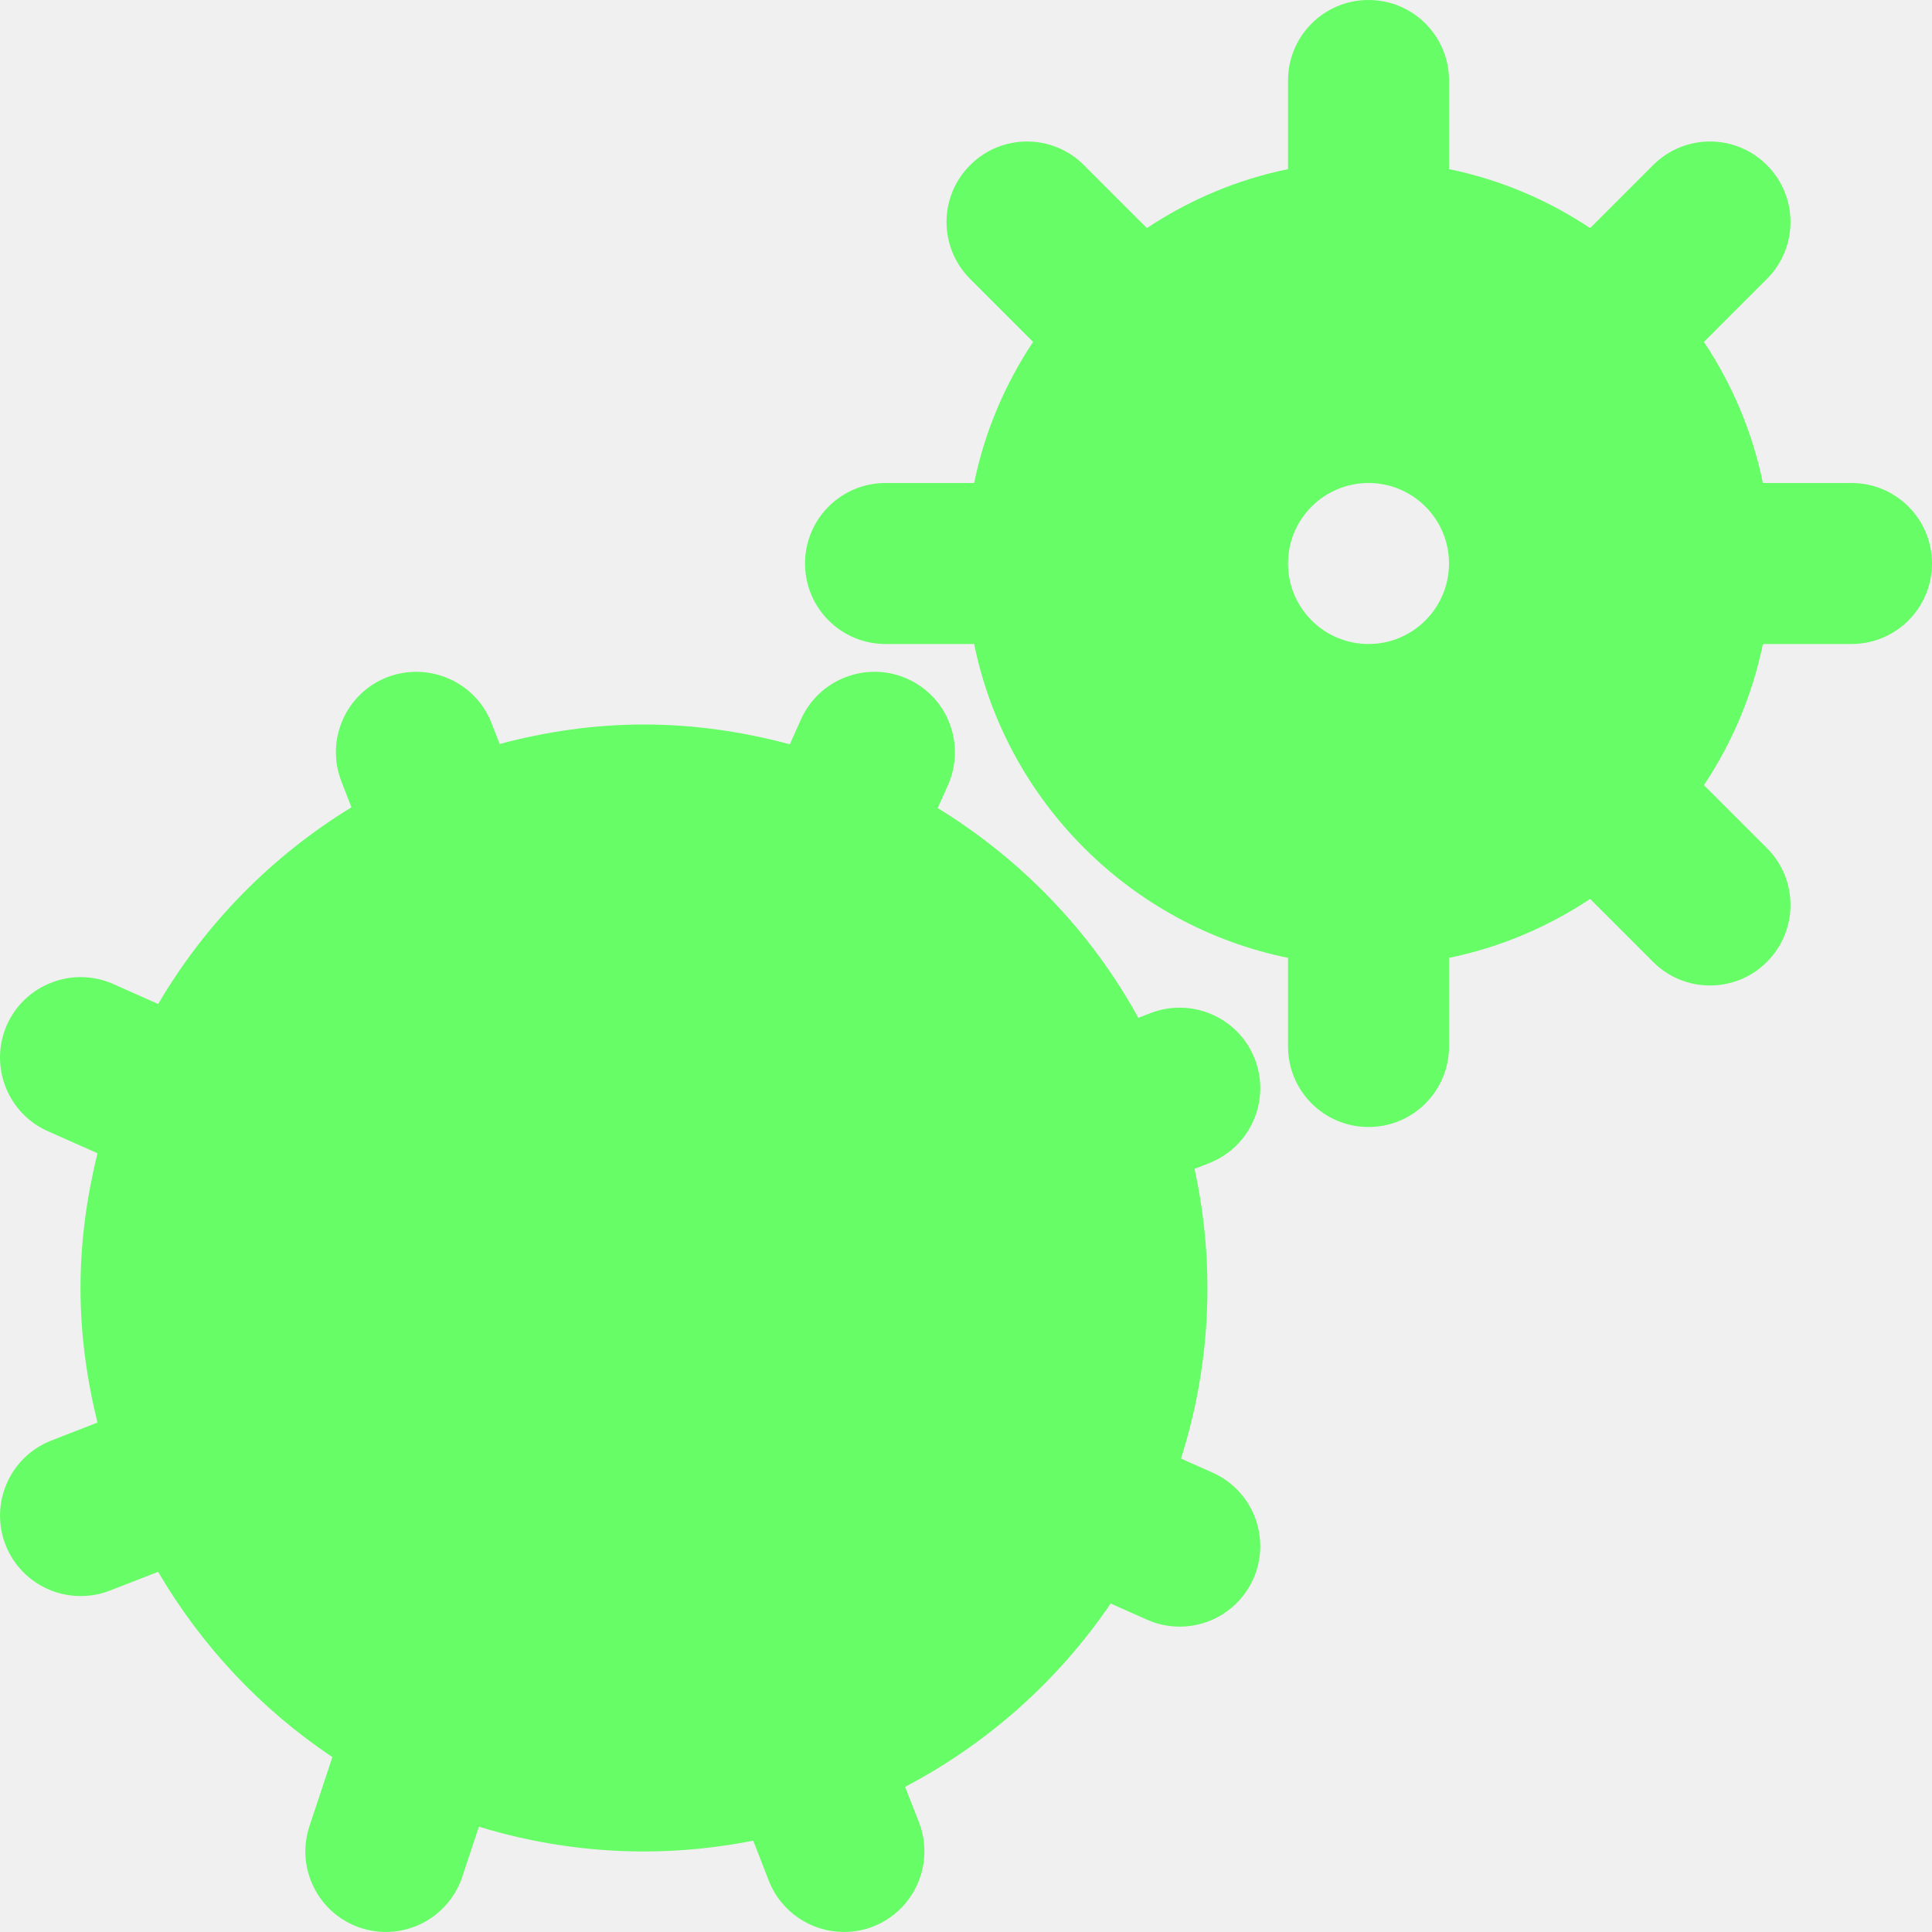
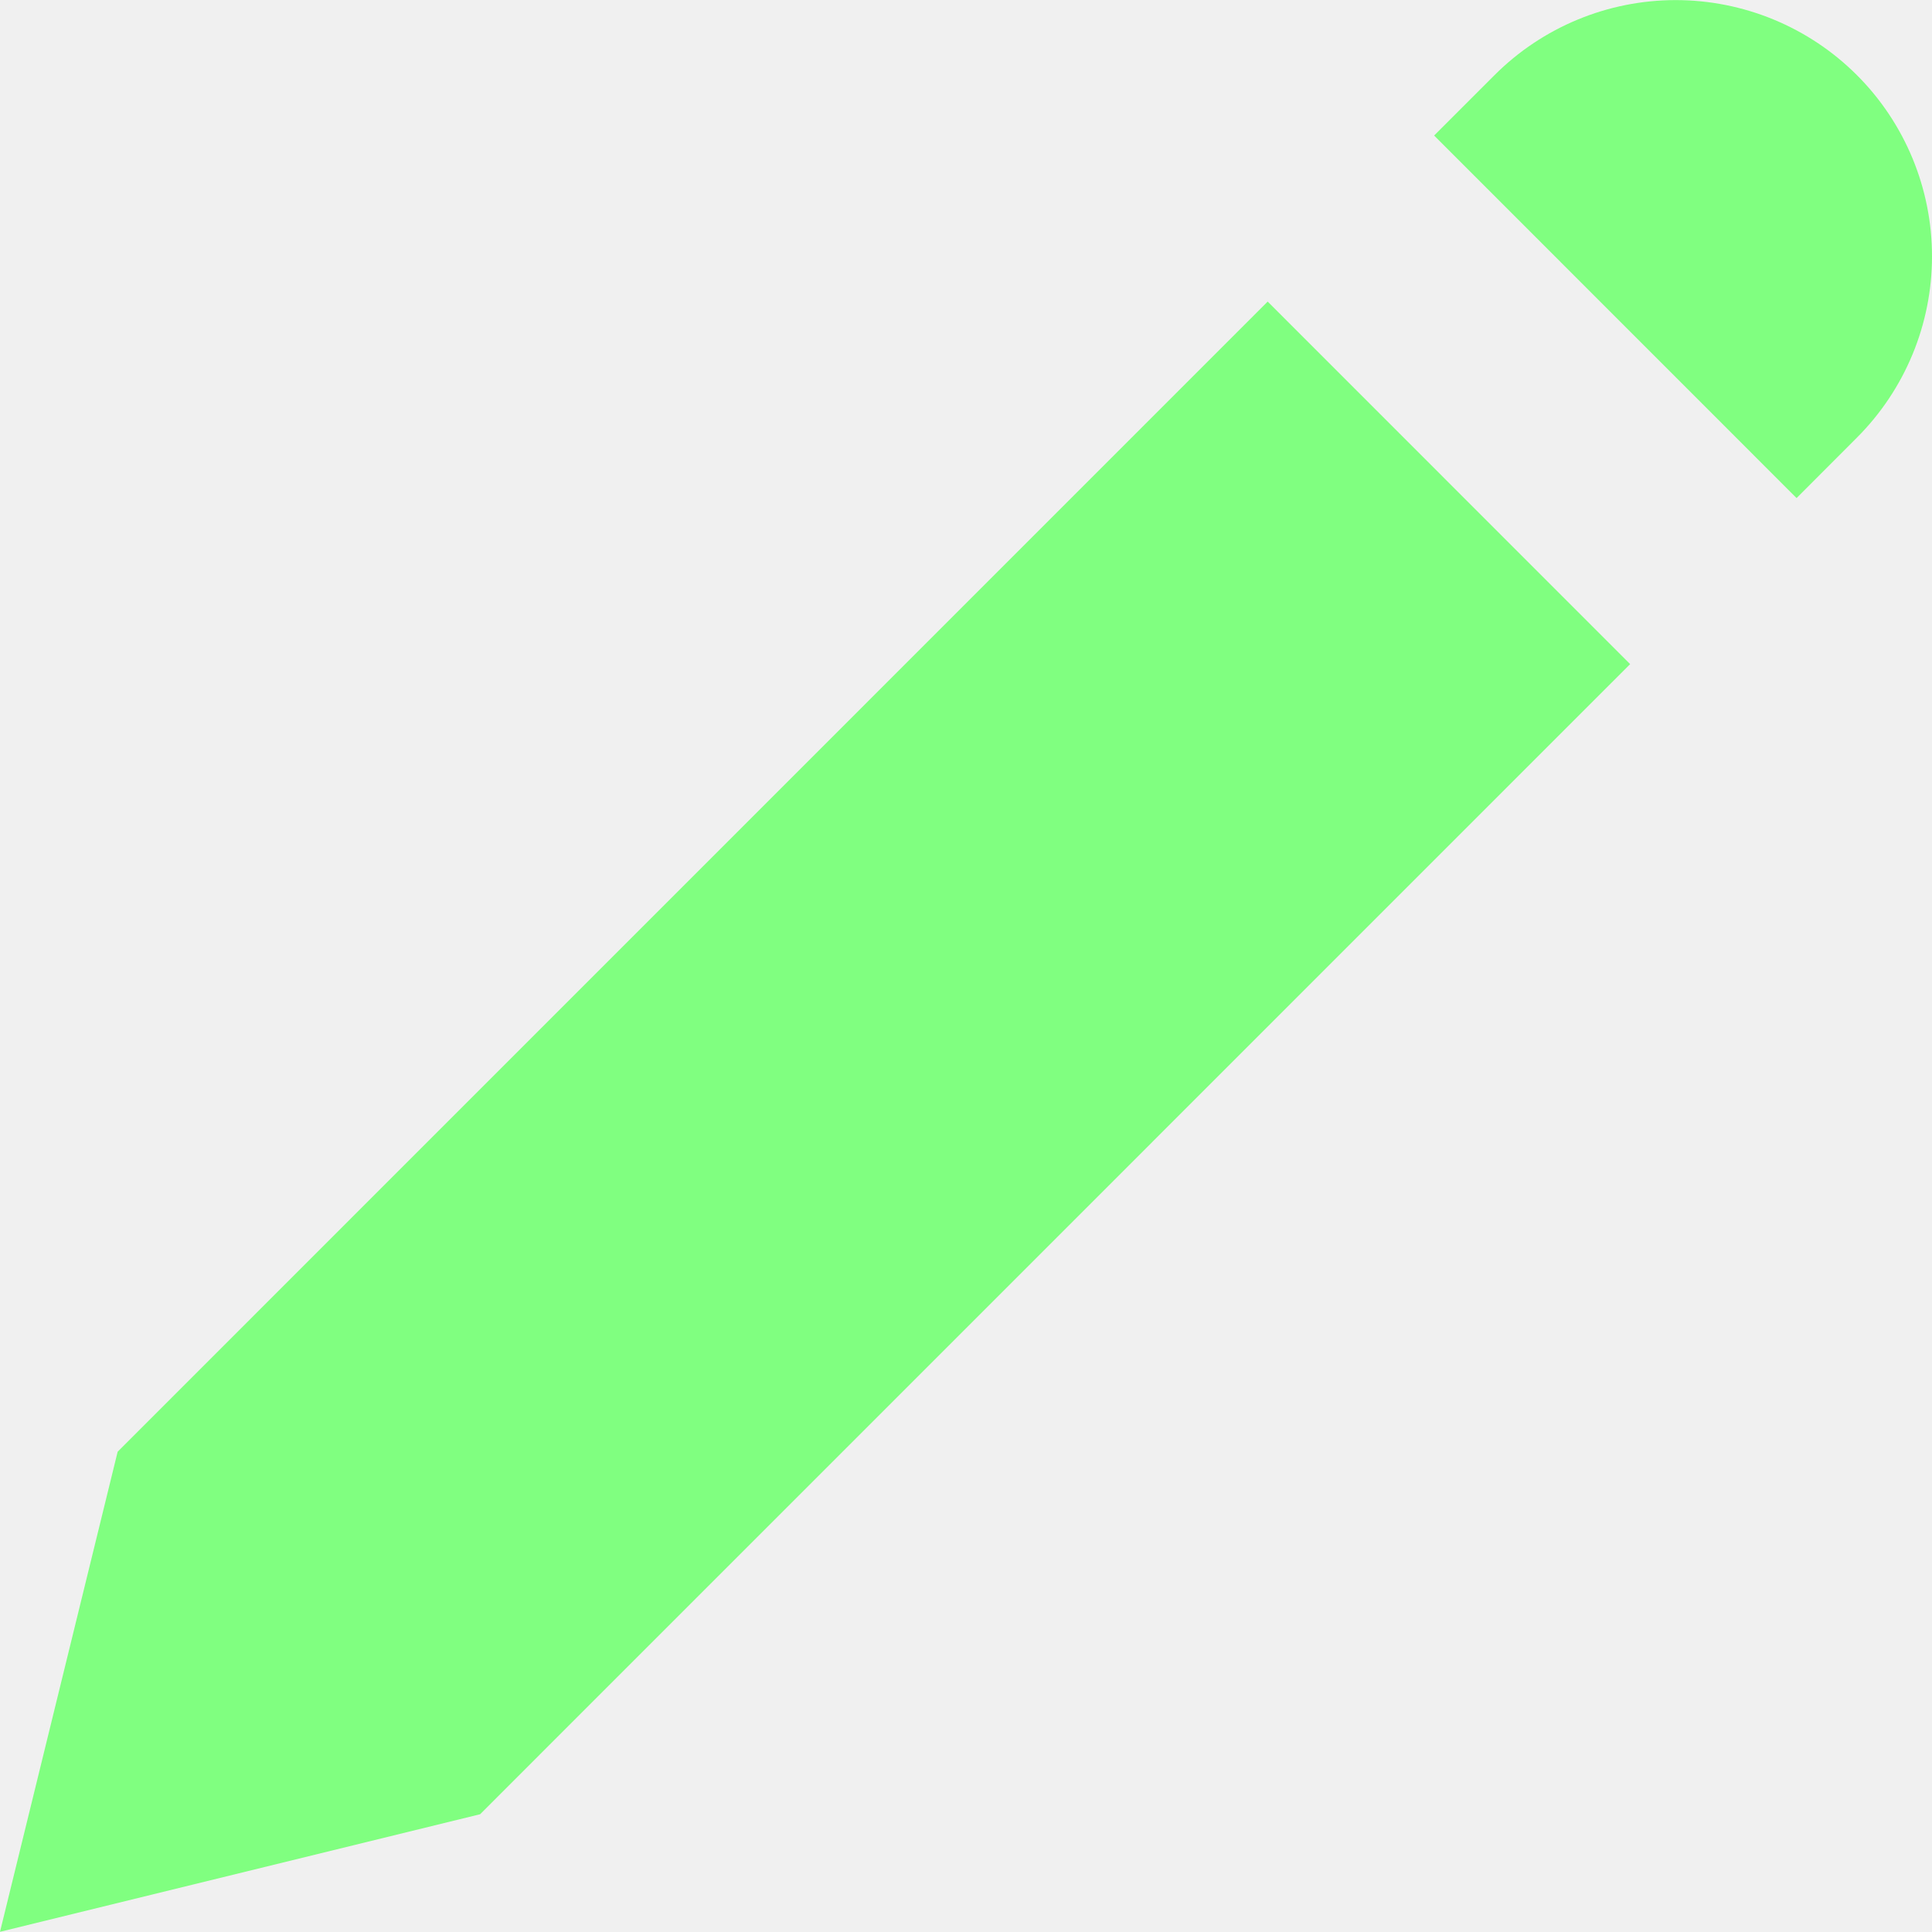
<svg xmlns="http://www.w3.org/2000/svg" width="60" height="60" viewBox="0 0 60 60" fill="none">
-   <g clip-path="url(#clip0_27_12)">
-     <path d="M38.969 32.887C38.469 31.602 37.022 30.968 35.732 31.462L35.352 31.61C33.882 28.93 31.719 26.69 29.122 25.095L29.442 24.378C29.999 23.115 29.434 21.638 28.172 21.078C26.907 20.518 25.432 21.09 24.872 22.348L24.529 23.115C23.082 22.727 21.569 22.5 19.999 22.5C18.449 22.5 16.949 22.723 15.517 23.105L15.264 22.455C14.764 21.17 13.312 20.54 12.027 21.03C10.739 21.53 10.102 22.98 10.602 24.267L10.914 25.072C8.444 26.582 6.379 28.68 4.912 31.18L3.517 30.56C2.26 30.002 0.78 30.567 0.215 31.827C-0.343 33.09 0.222 34.567 1.485 35.13L3.027 35.815C2.697 37.16 2.5 38.554 2.5 40C2.5 41.442 2.695 42.837 3.027 44.179L1.595 44.737C0.31 45.237 -0.328 46.687 0.17 47.972C0.555 48.962 1.5 49.567 2.5 49.567C2.805 49.567 3.11 49.514 3.407 49.399L4.91 48.814C6.26 51.117 8.107 53.089 10.322 54.567L9.61 56.714C9.175 58.022 9.887 59.437 11.197 59.872C11.457 59.957 11.722 59.999 11.982 59.999C13.03 59.999 14.007 59.334 14.357 58.284L14.872 56.729C16.495 57.227 18.217 57.499 20 57.499C21.162 57.499 22.295 57.379 23.392 57.164L23.874 58.404C24.262 59.394 25.207 59.999 26.207 59.999C26.509 59.999 26.814 59.947 27.112 59.832C28.399 59.329 29.037 57.879 28.539 56.594L28.109 55.492C30.677 54.144 32.872 52.184 34.492 49.799L35.624 50.302C35.952 50.449 36.297 50.517 36.637 50.517C37.597 50.517 38.509 49.962 38.924 49.032C39.482 47.769 38.917 46.294 37.654 45.732L36.677 45.297C37.209 43.624 37.499 41.847 37.499 40C37.499 38.73 37.357 37.492 37.099 36.3L37.544 36.125C38.832 35.625 39.469 34.177 38.969 32.887Z" fill="#66FD66" />
-     <path d="M57.5 15H54.748C54.423 13.408 53.788 11.928 52.918 10.618L54.873 8.663C55.85 7.685 55.85 6.103 54.873 5.128C53.898 4.15 52.315 4.15 51.338 5.128L49.383 7.083C48.073 6.213 46.593 5.578 45.001 5.253V2.5C45.001 1.118 43.883 0 42.501 0C41.118 0 40.001 1.118 40.001 2.5V5.253C38.408 5.578 36.928 6.213 35.618 7.083L33.663 5.128C32.686 4.15 31.103 4.15 30.128 5.128C29.151 6.103 29.151 7.685 30.128 8.663L32.083 10.618C31.213 11.928 30.578 13.408 30.253 15H27.501C26.119 15 25.001 16.118 25.001 17.5C25.001 18.883 26.119 20 27.501 20H30.253C31.251 24.89 35.111 28.75 40.001 29.747V32.5C40.001 33.882 41.118 35 42.501 35C43.883 35 45.001 33.882 45.001 32.5V29.747C46.593 29.422 48.073 28.787 49.383 27.917L51.338 29.872C51.825 30.362 52.465 30.605 53.105 30.605C53.745 30.605 54.386 30.362 54.873 29.872C55.85 28.897 55.85 27.315 54.873 26.337L52.918 24.383C53.788 23.072 54.423 21.593 54.748 20H57.5C58.883 20 60 18.883 60 17.5C60 16.118 58.883 15 57.5 15ZM42.5 20C41.12 20 40.001 18.88 40.001 17.5C40.001 16.12 41.12 15 42.5 15C43.88 15 45 16.12 45 17.5C45 18.88 43.88 20 42.5 20Z" fill="#66FD66" />
+   <g clip-path="url(#clip0_31_8)">
+     <path d="M44.538 4.209L55.794 15.468L57.669 13.59C58.408 12.851 58.994 11.973 59.394 11.008C59.794 10.042 60 9.007 60 7.962C60 6.917 59.794 5.882 59.394 4.916C58.994 3.95 58.408 3.073 57.669 2.334C56.93 1.595 56.053 1.009 55.087 0.609C54.121 0.209 53.086 0.003 52.041 0.003C49.93 0.003 47.906 0.841 46.413 2.334L44.538 4.209ZM50.625 20.625L39.369 9.366L3.654 45.084L0 59.994L14.91 56.343L50.625 20.625Z" fill="#80FF80" />
  </g>
  <defs>
-     <clipPath id="clip0_27_12">
+     <clipPath id="clip0_31_8">
      <rect width="60" height="60" fill="white" />
    </clipPath>
  </defs>
</svg>
